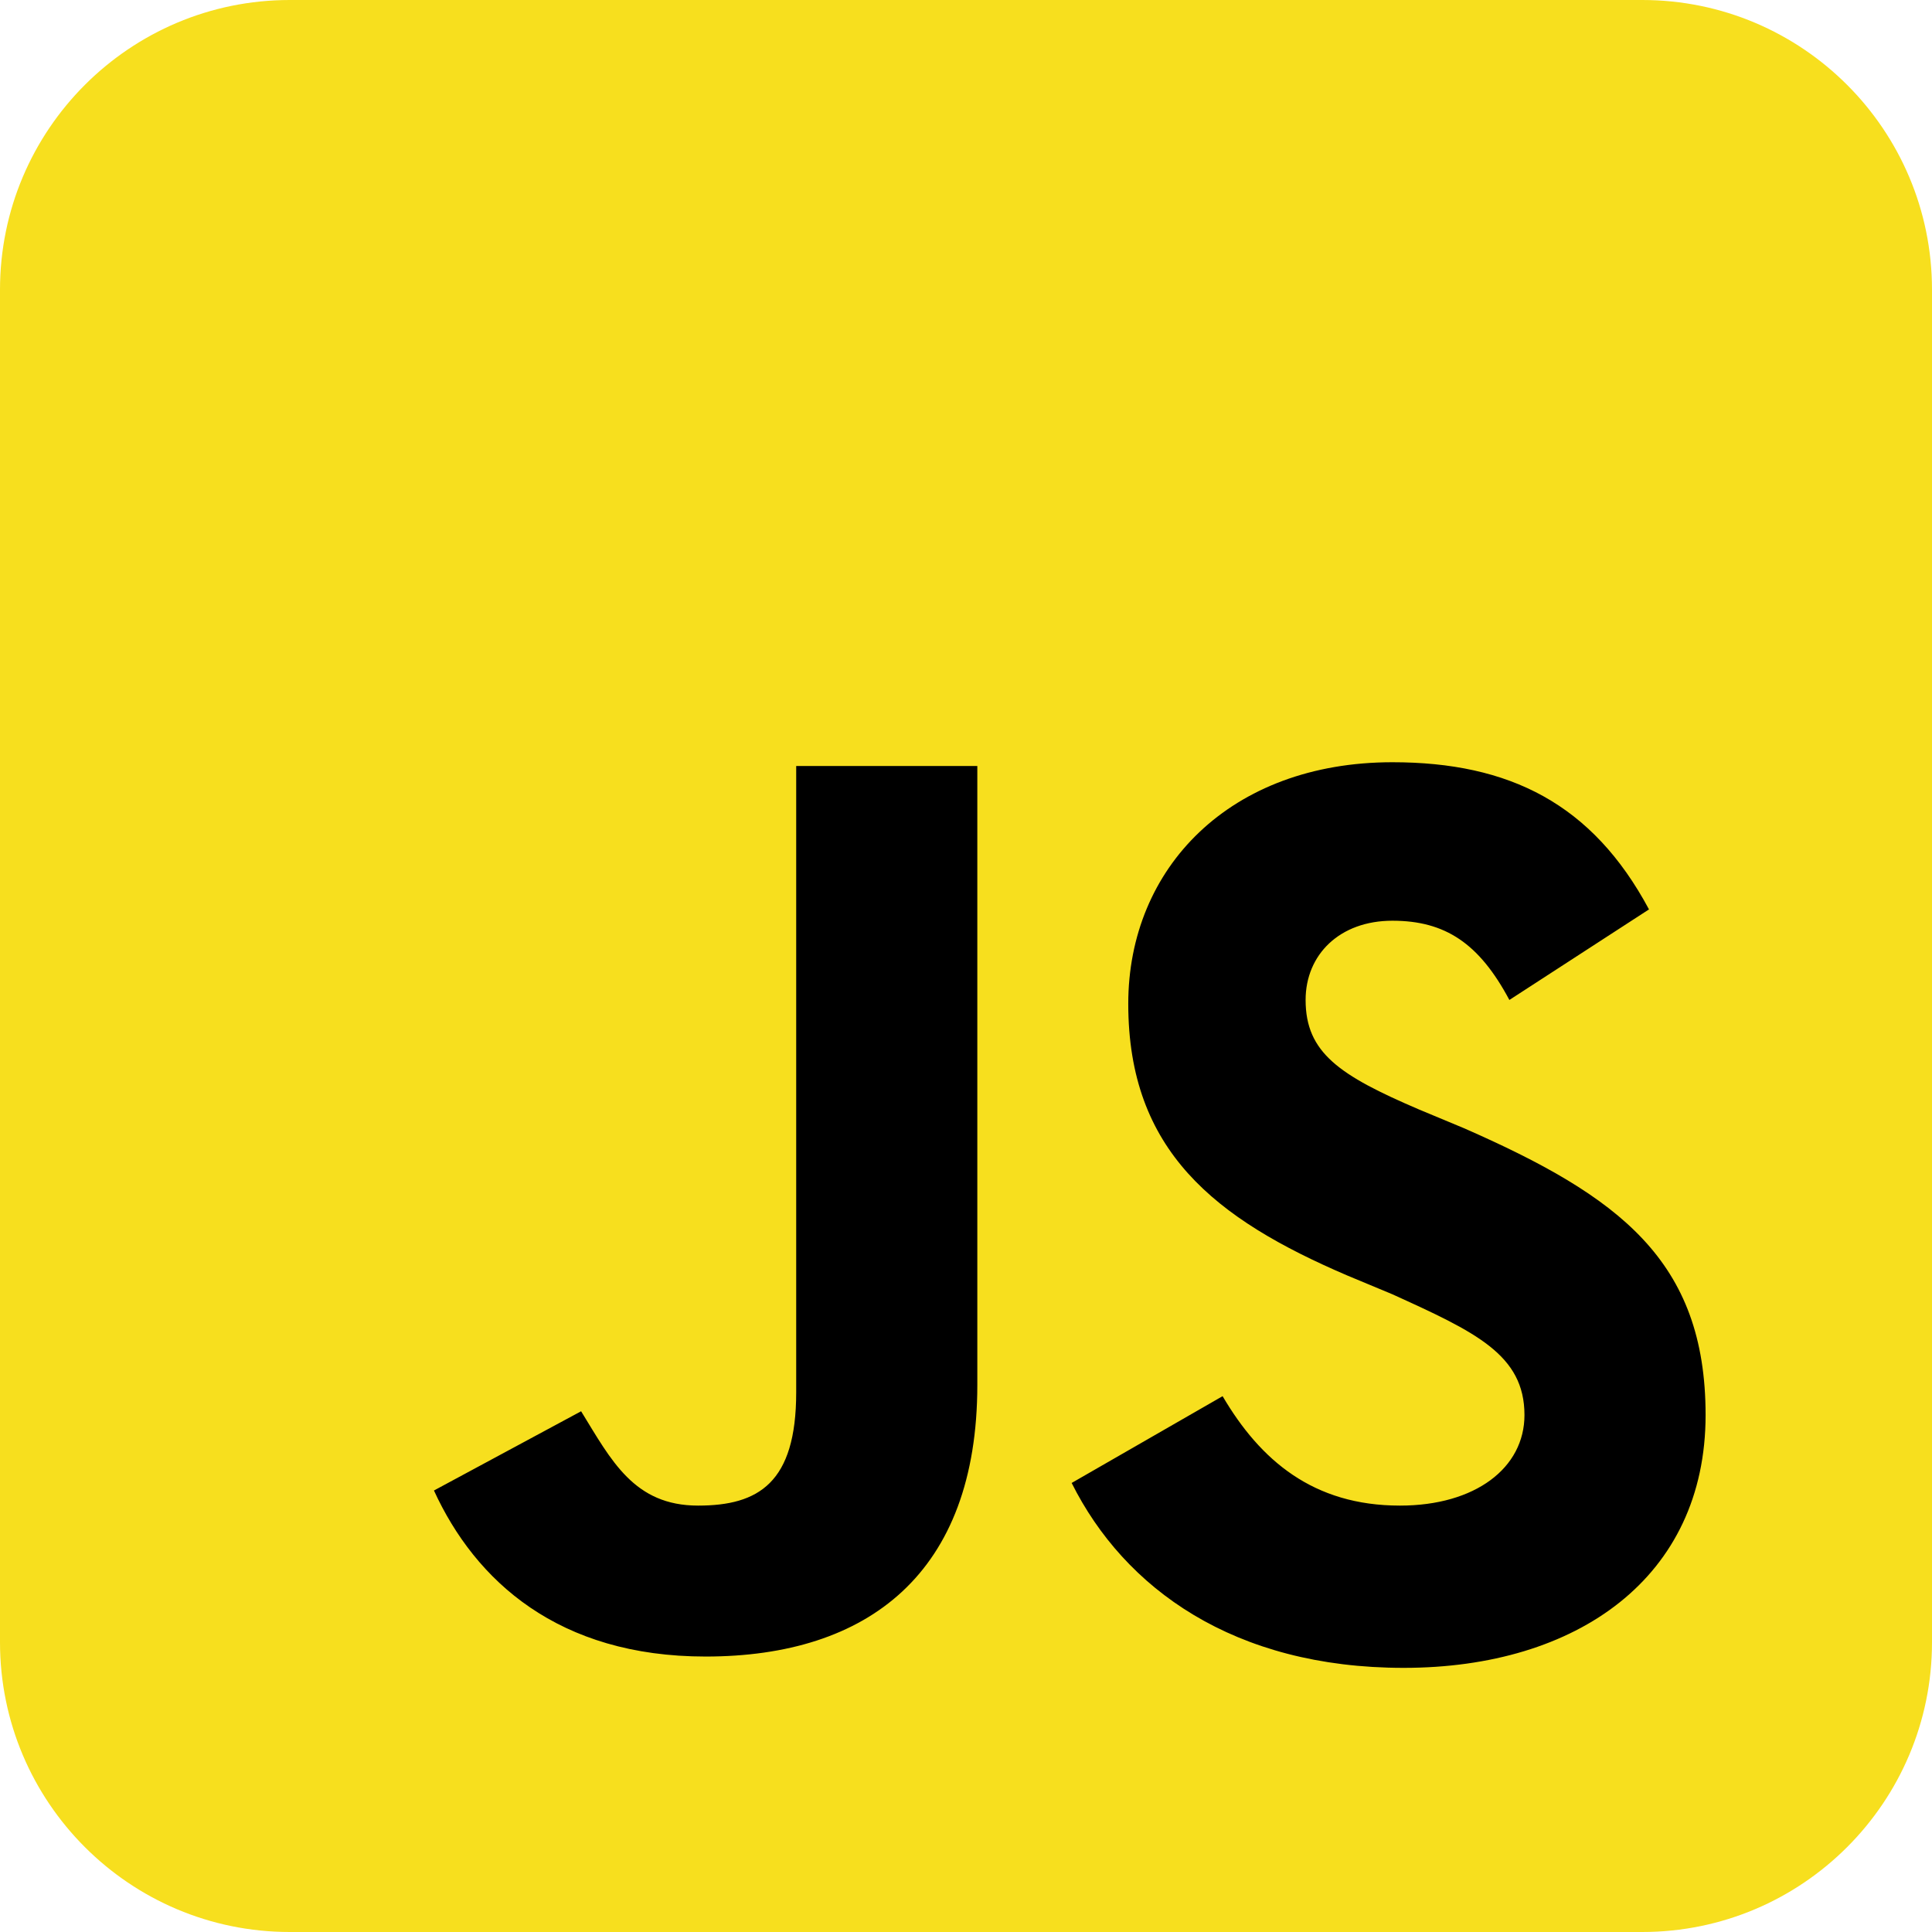
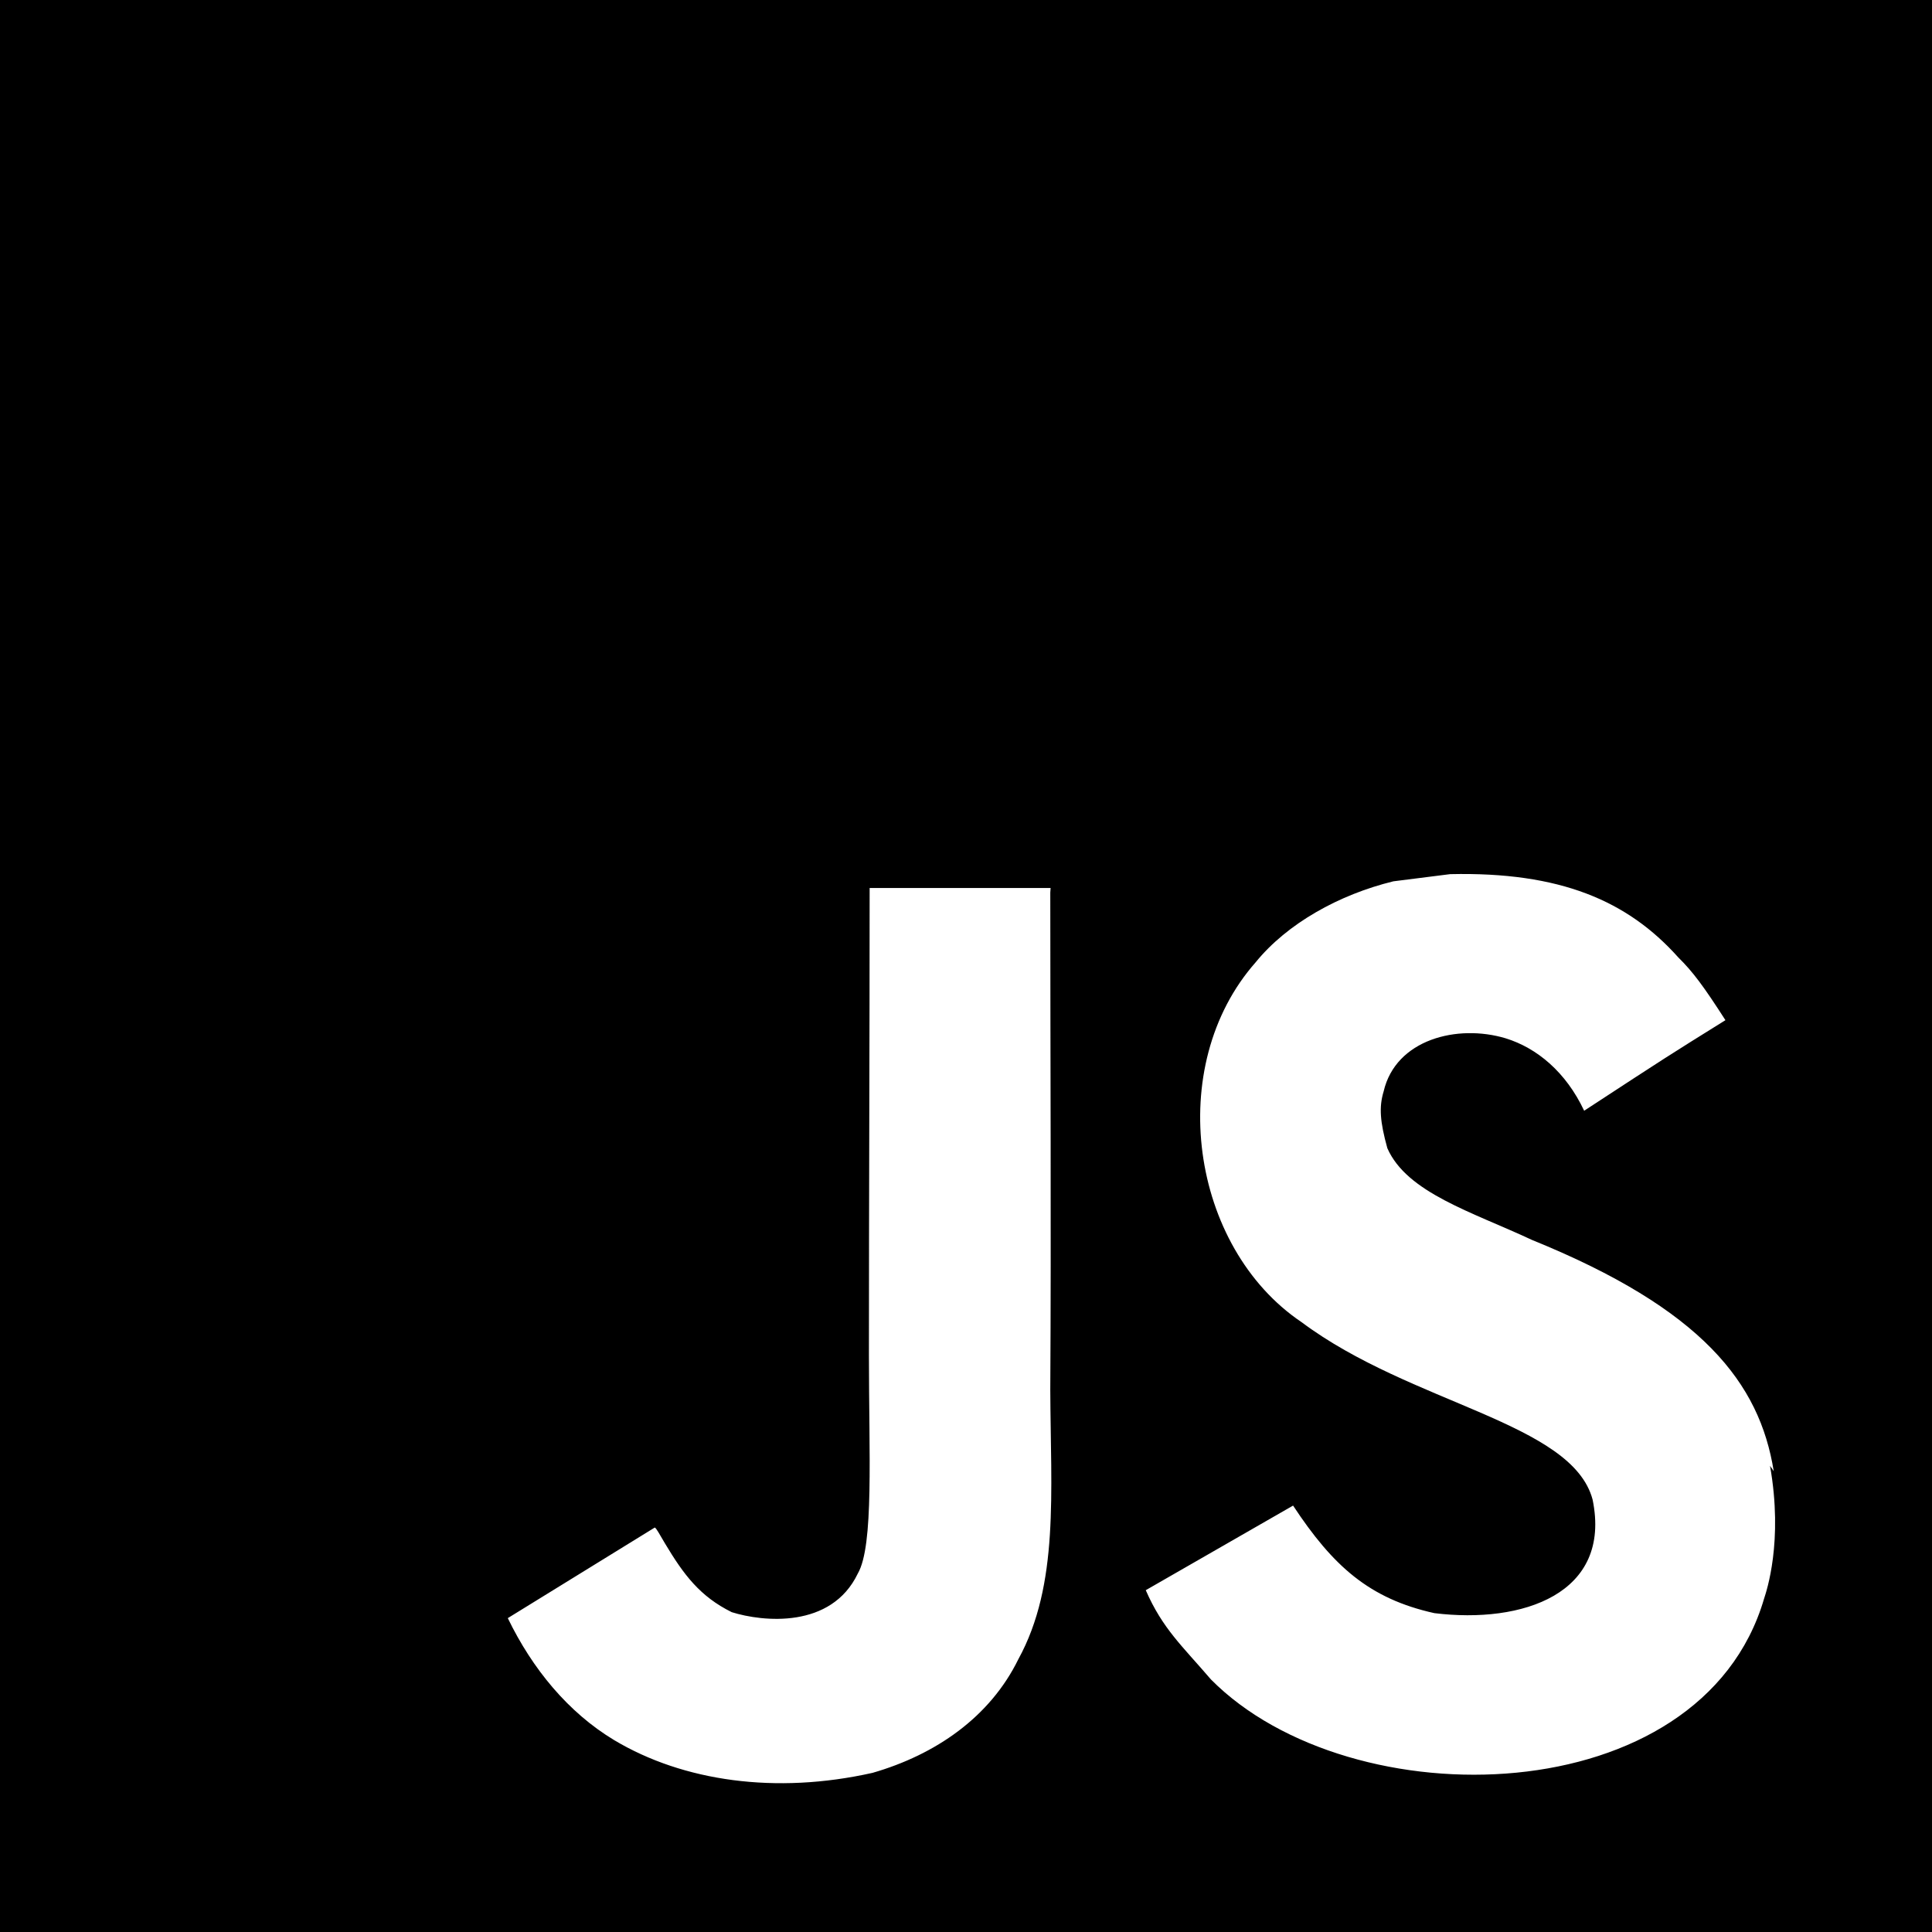
- <svg xmlns="http://www.w3.org/2000/svg" aria-label="JavaScript" role="img" viewBox="0 0 512 512">
-   <rect width="512" height="512" rx="15%" fill="#f7df1e" />
-   <path d="m324,370c10,17 24,29 47,29 20,0 33,-10 33,-24 0,-16 -13,-22 -35,-32l-12,-5c-35,-15 -58,-33 -58,-72 0,-36 27,-64 70,-64 31,0 53,11 68,39l-37,24c-8,-15 -17,-21 -31,-21 -14,0 -23,9 -23,21 0,14 9,20 30,29l12,5c41,18 64,35 64,76 0,43 -34,67 -80,67 -45,0 -74,-21 -88,-49zm-170,4c8,13 14,25 31,25 16,0 26,-6 26,-30V203h48v164c0,50 -29,72 -72,72 -39,0 -61,-20 -72,-44z" />
+ <svg xmlns="http://www.w3.org/2000/svg" role="img" viewBox="0 0 24 24">
+   <path d="M0 0h24v24H0V0zm22.034 18.276c-.175-1.095-.888-2.015-3.003-2.873-.736-.345-1.554-.585-1.797-1.14-.091-.33-.105-.51-.046-.705.15-.646.915-.84 1.515-.66.39.12.75.42.976.9 1.034-.676 1.034-.676 1.755-1.125-.27-.42-.404-.601-.586-.78-.63-.705-1.469-1.065-2.834-1.034l-.705.089c-.676.165-1.32.525-1.71 1.005-1.14 1.291-.811 3.541.569 4.471 1.365 1.02 3.361 1.244 3.616 2.205.24 1.17-.87 1.545-1.966 1.41-.811-.18-1.26-.586-1.755-1.336l-1.83 1.051c.21.48.45.689.81 1.109 1.74 1.756 6.09 1.666 6.871-1.004.029-.09.24-.705.074-1.65l.046.067zm-8.983-7.245h-2.248c0 1.938-.009 3.864-.009 5.805 0 1.232.063 2.363-.138 2.711-.33.689-1.18.601-1.566.48-.396-.196-.597-.466-.83-.855-.063-.105-.11-.196-.127-.196l-1.825 1.125c.305.63.75 1.172 1.324 1.517.855.51 2.004.675 3.207.405.783-.226 1.458-.691 1.811-1.411.51-.93.402-2.07.397-3.346.012-2.054 0-4.109 0-6.179l.004-.056z" />
</svg>
